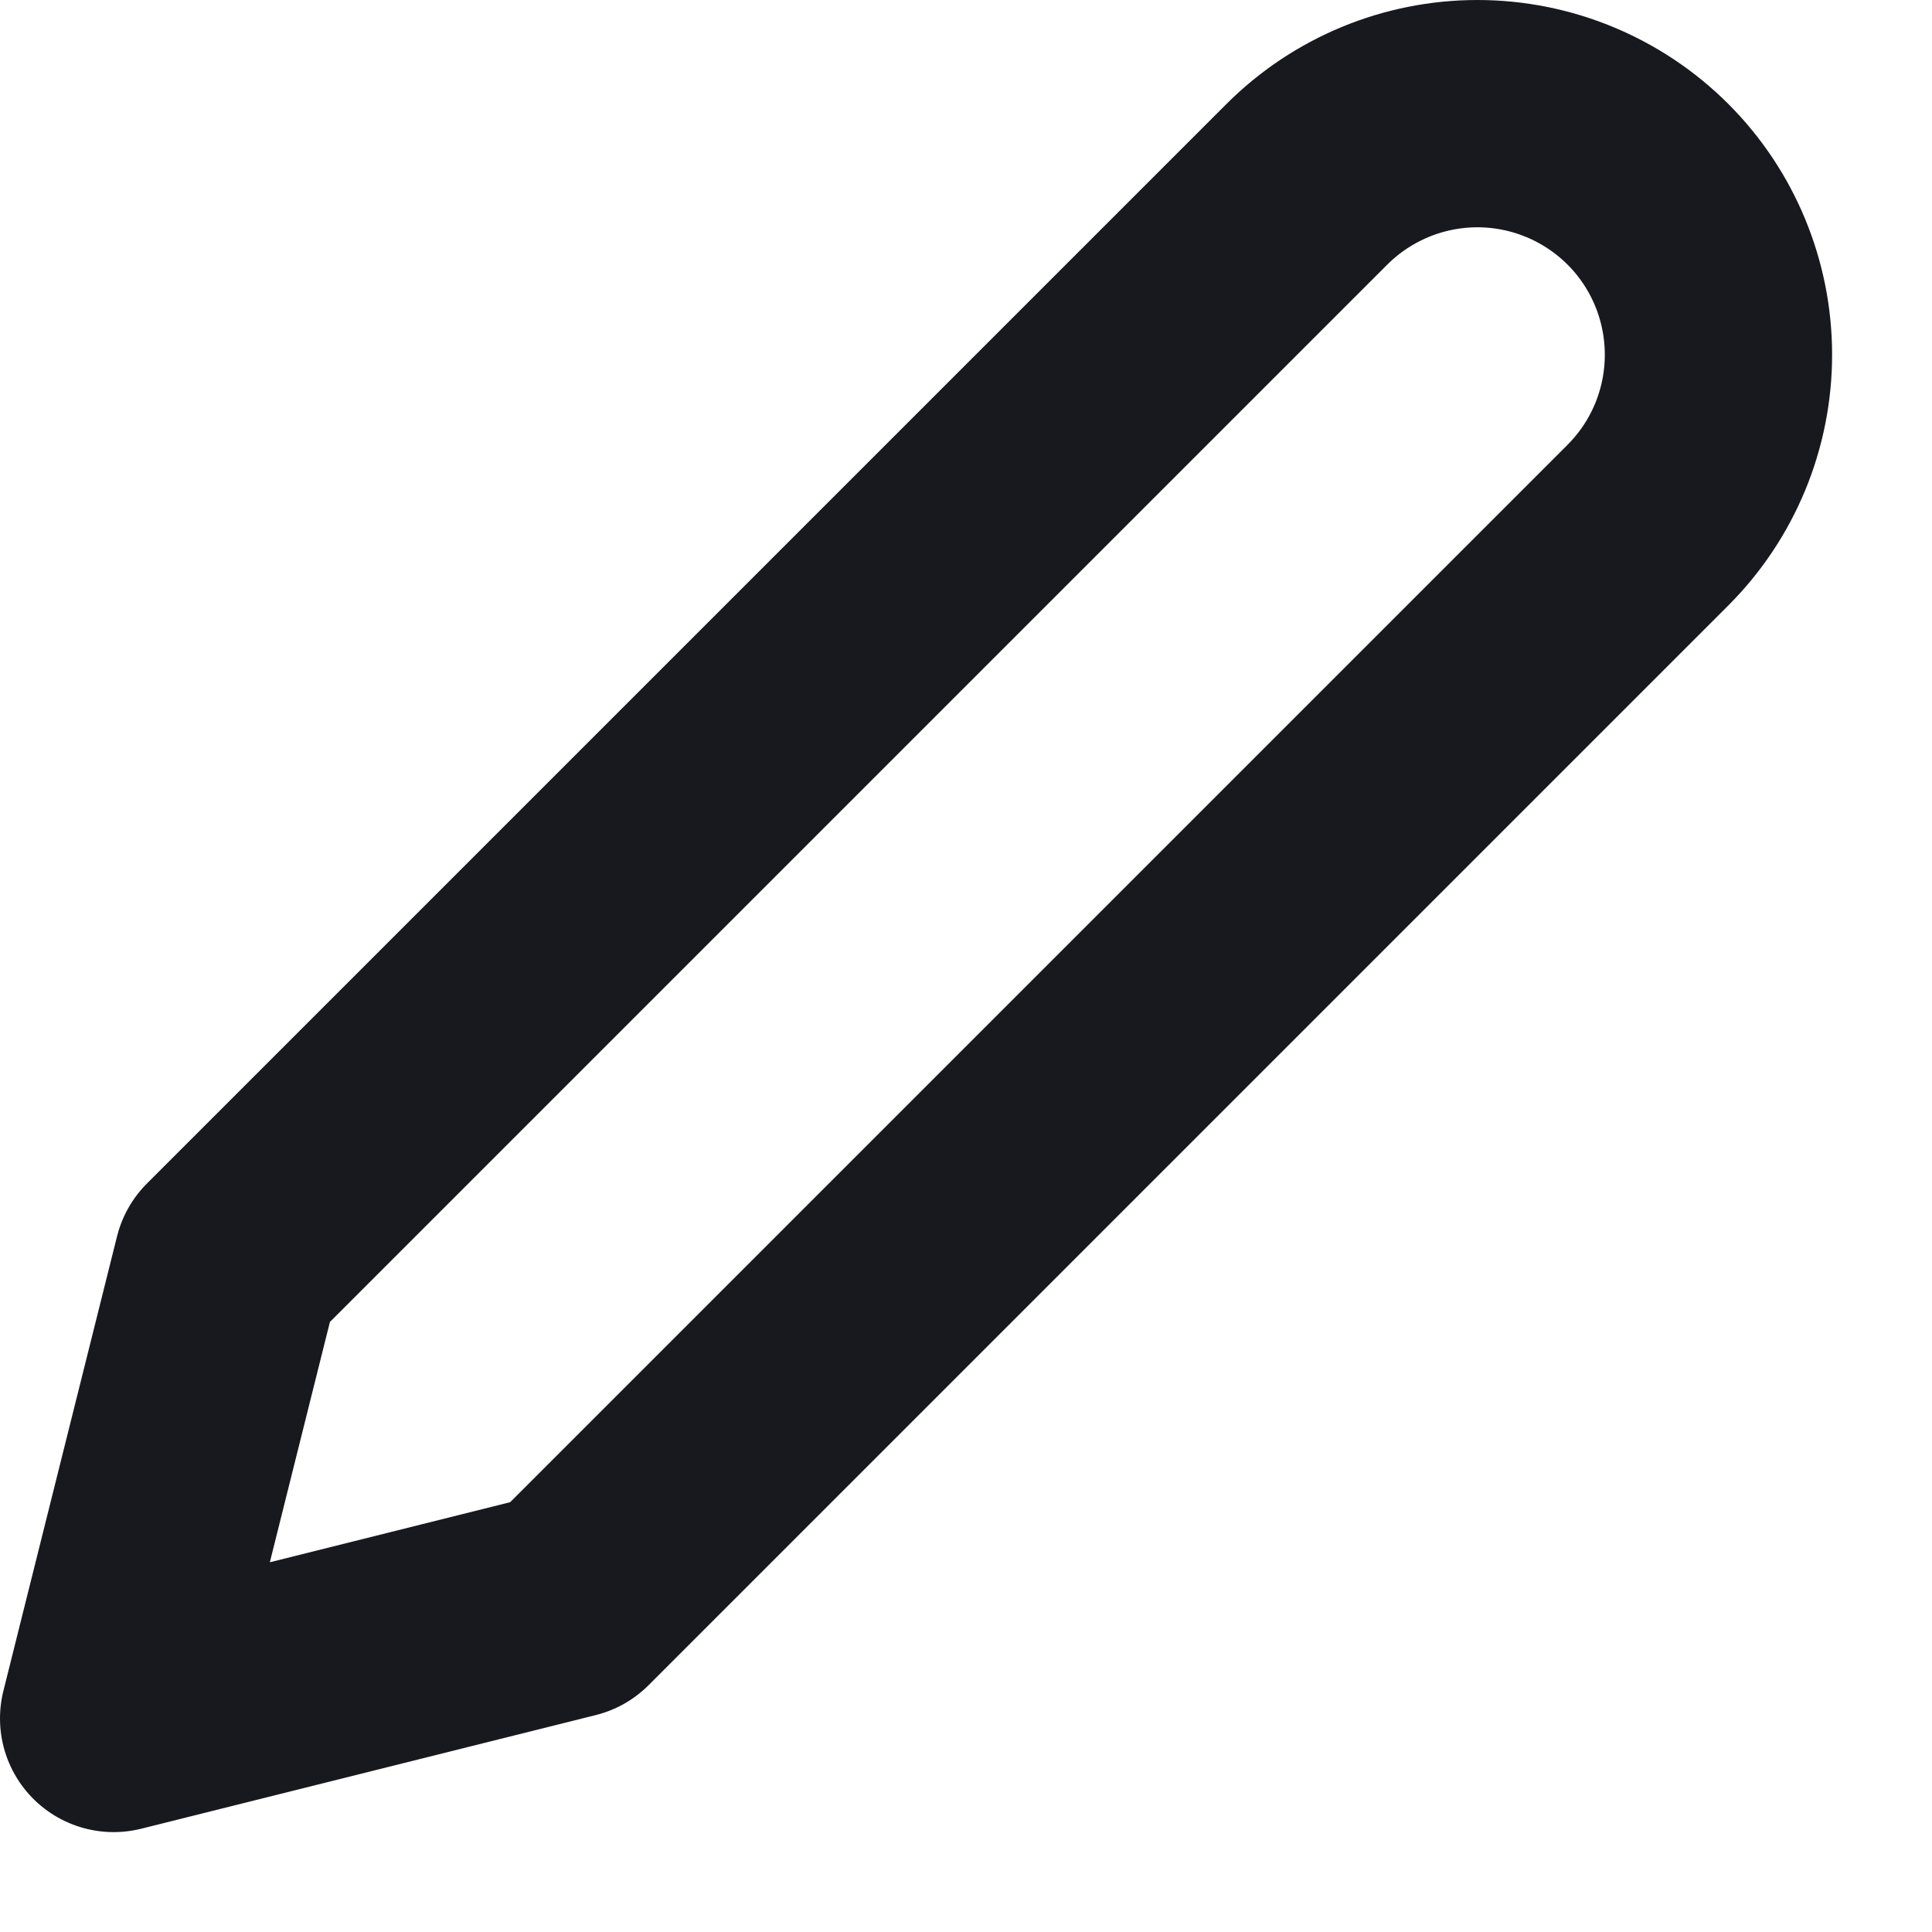
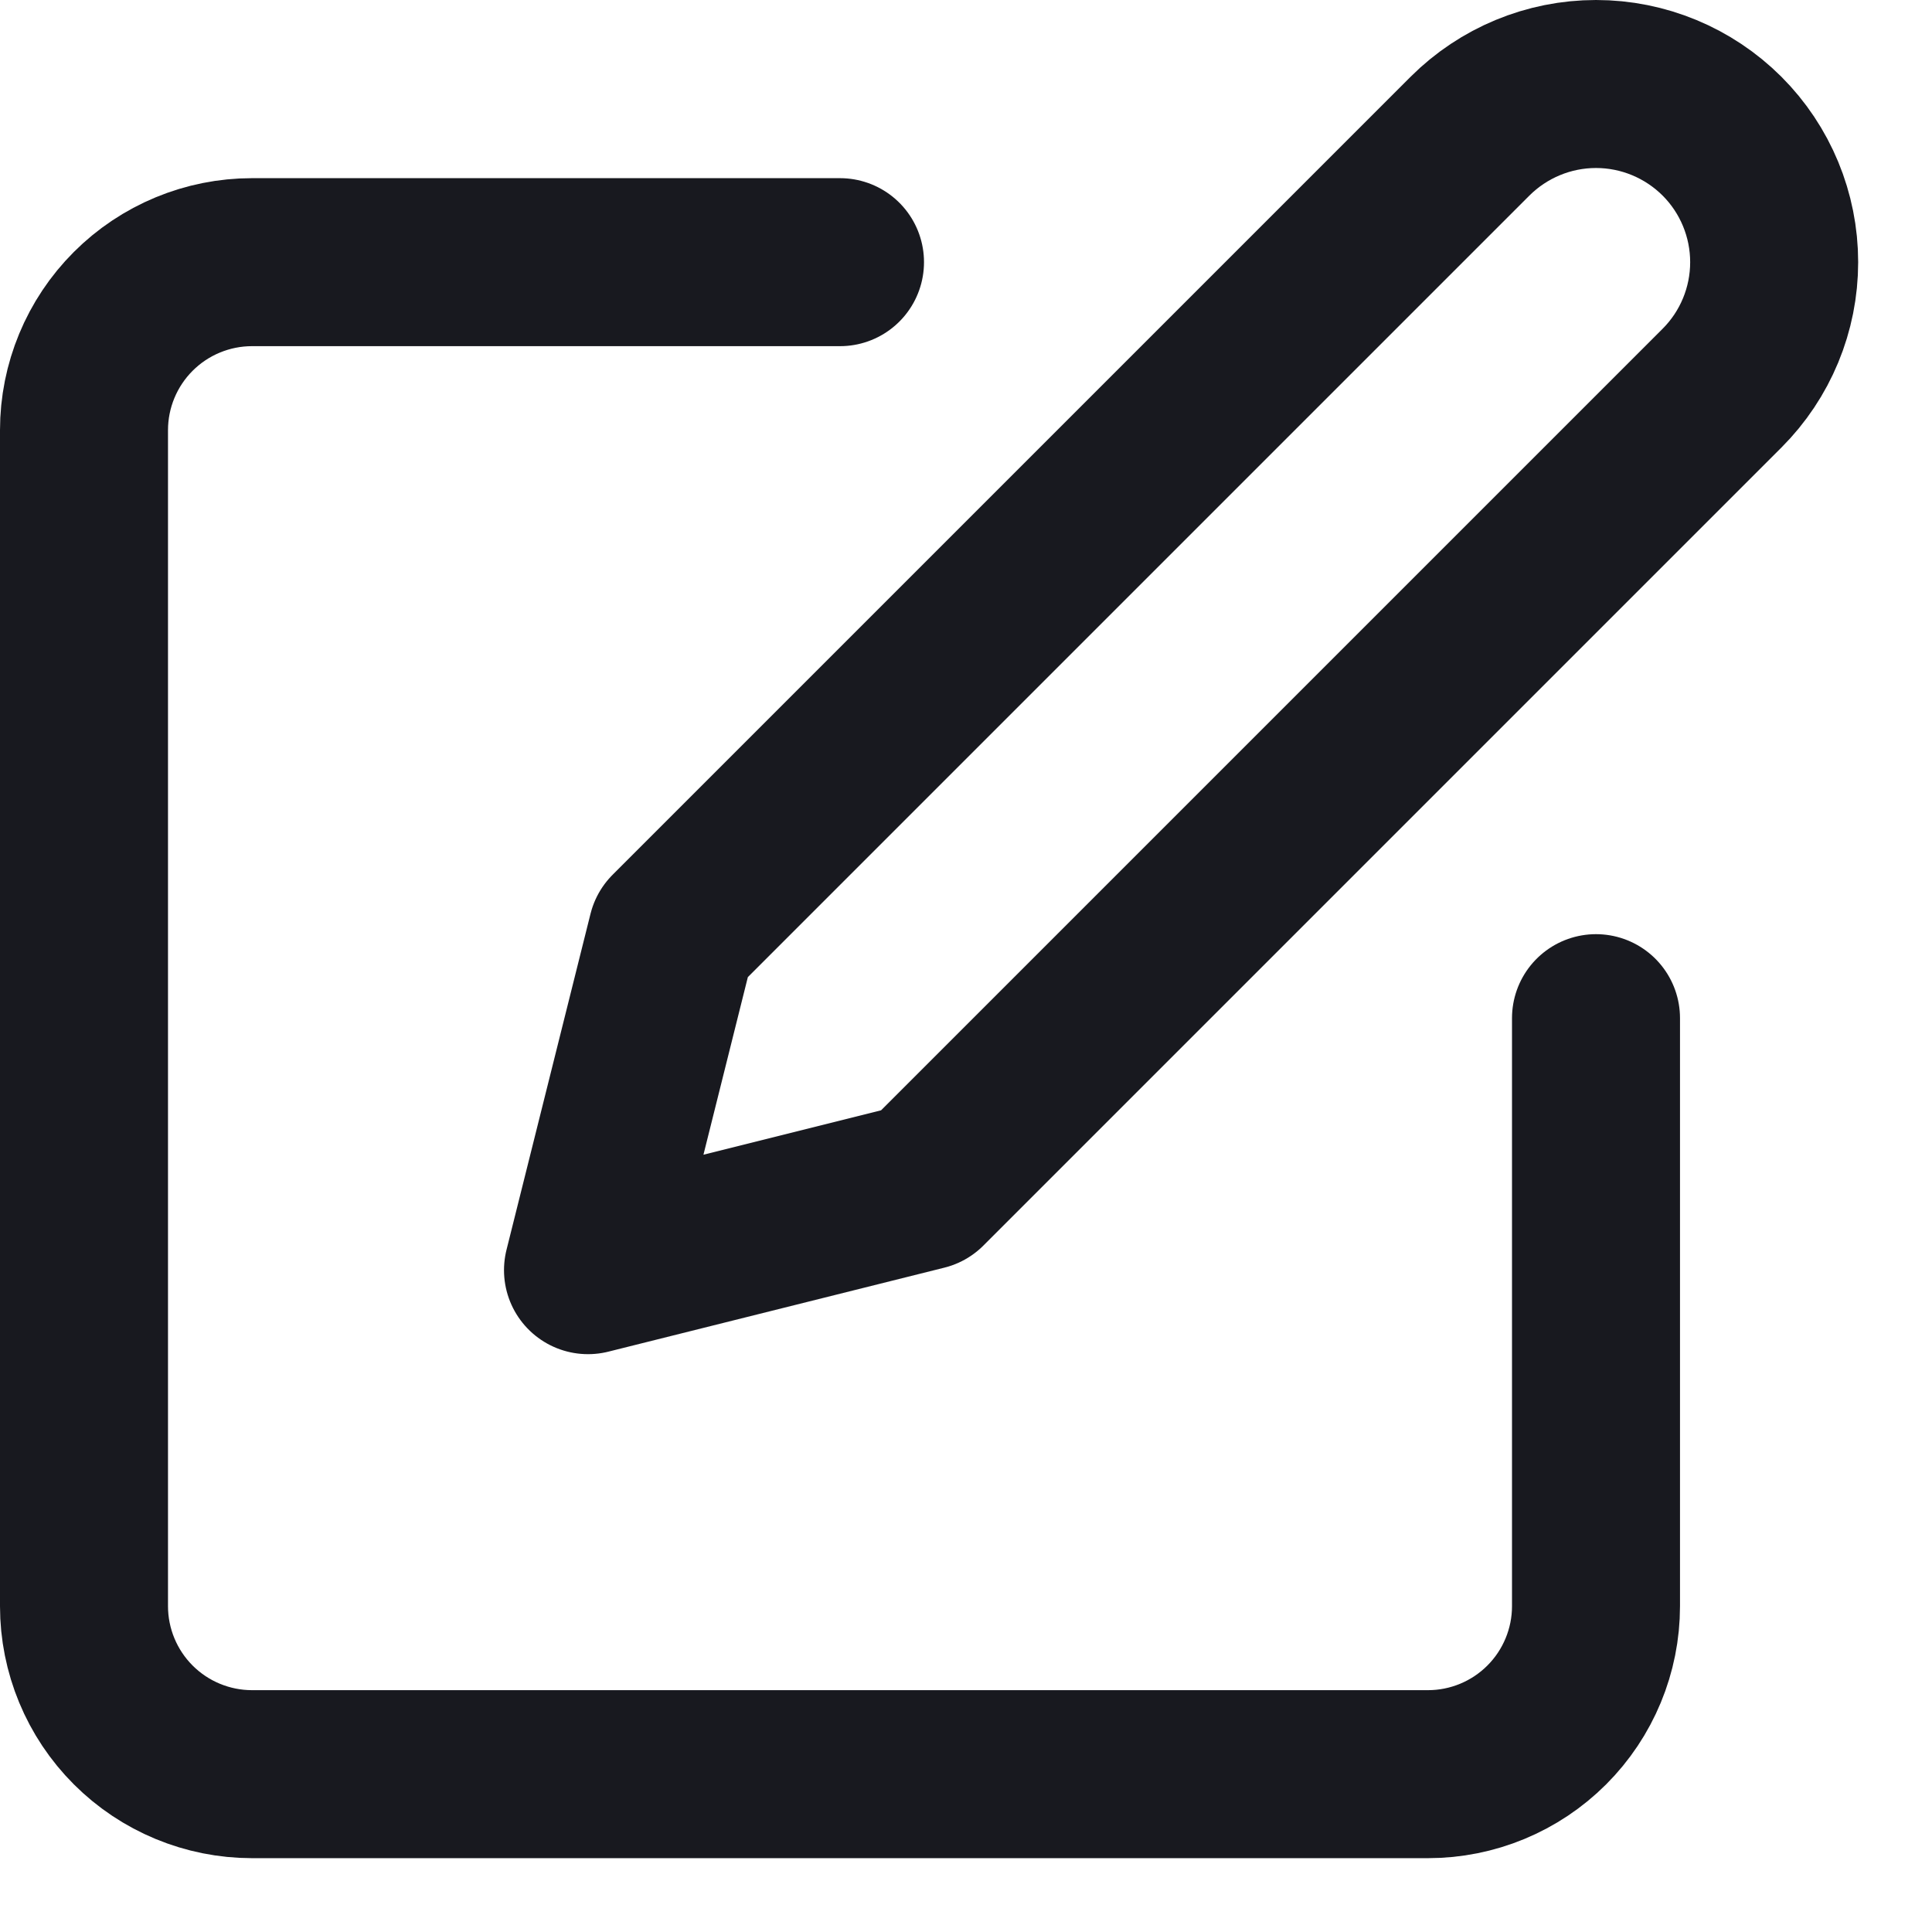
- <svg xmlns="http://www.w3.org/2000/svg" width="17" height="17" viewBox="0 0 17 17" fill="none">
-   <path d="M11.5 1.621C11.898 1.224 12.437 1 13 1C13.563 1 14.102 1.224 14.5 1.621C14.898 2.019 15.121 2.559 15.121 3.121C15.121 3.684 14.898 4.223 14.5 4.621L5 14.121L1 15.121L2 11.121L11.5 1.621Z" stroke="#18191F" stroke-width="2" stroke-linecap="round" stroke-linejoin="round" />
+ <svg xmlns="http://www.w3.org/2000/svg" width="23" height="23" viewBox="0 0 23 23" fill="none">
+   <path d="M10 3.121H3C2.47 3.121 1.961 3.332 1.586 3.707C1.211 4.082 1 4.591 1 5.121V19.121C1 19.651 1.211 20.16 1.586 20.535C1.961 20.91 2.47 21.121 3 21.121H17C17.53 21.121 18.039 20.91 18.414 20.535C18.789 20.16 19 19.651 19 19.121V12.121" stroke="#18191F" stroke-width="2" stroke-linecap="round" stroke-linejoin="round" />
+   <path d="M17.5 1.621C17.898 1.224 18.437 1 19 1C19.563 1 20.102 1.224 20.5 1.621C20.898 2.019 21.121 2.559 21.121 3.121C21.121 3.684 20.898 4.223 20.5 4.621L11 14.121L7 15.121L8 11.121L17.5 1.621Z" stroke="#18191F" stroke-width="2" stroke-linecap="round" stroke-linejoin="round" />
</svg>
